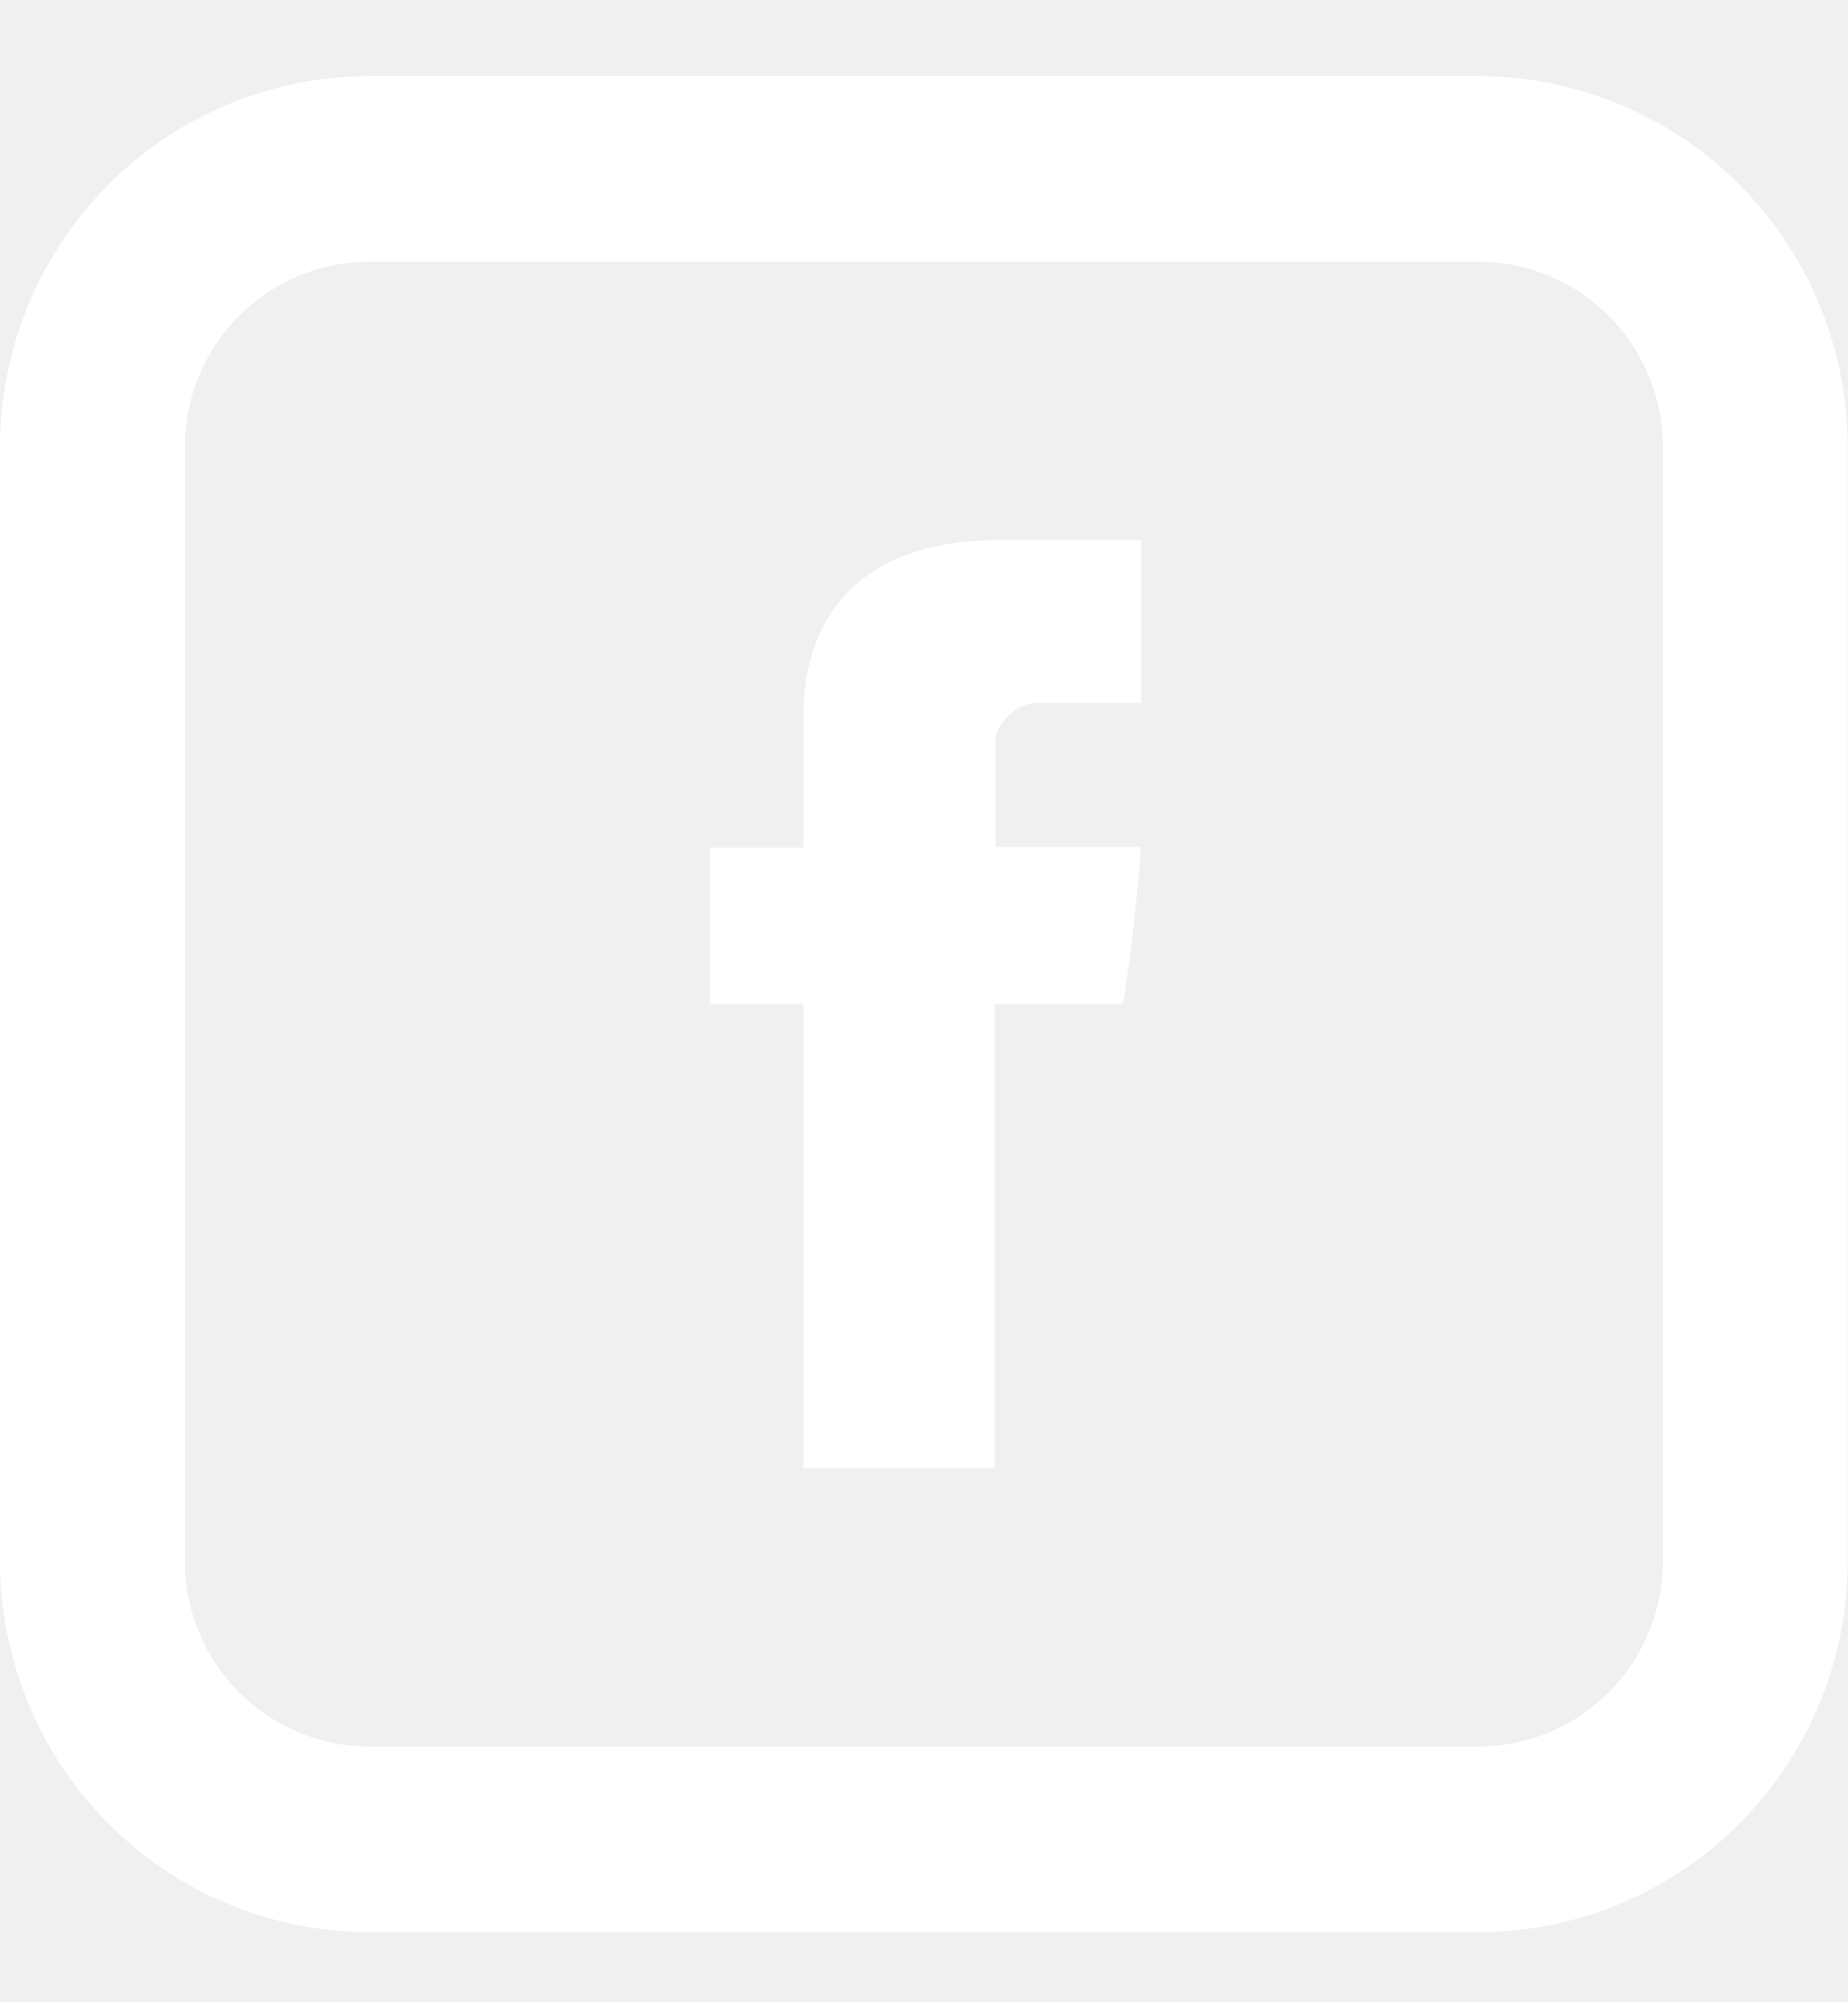
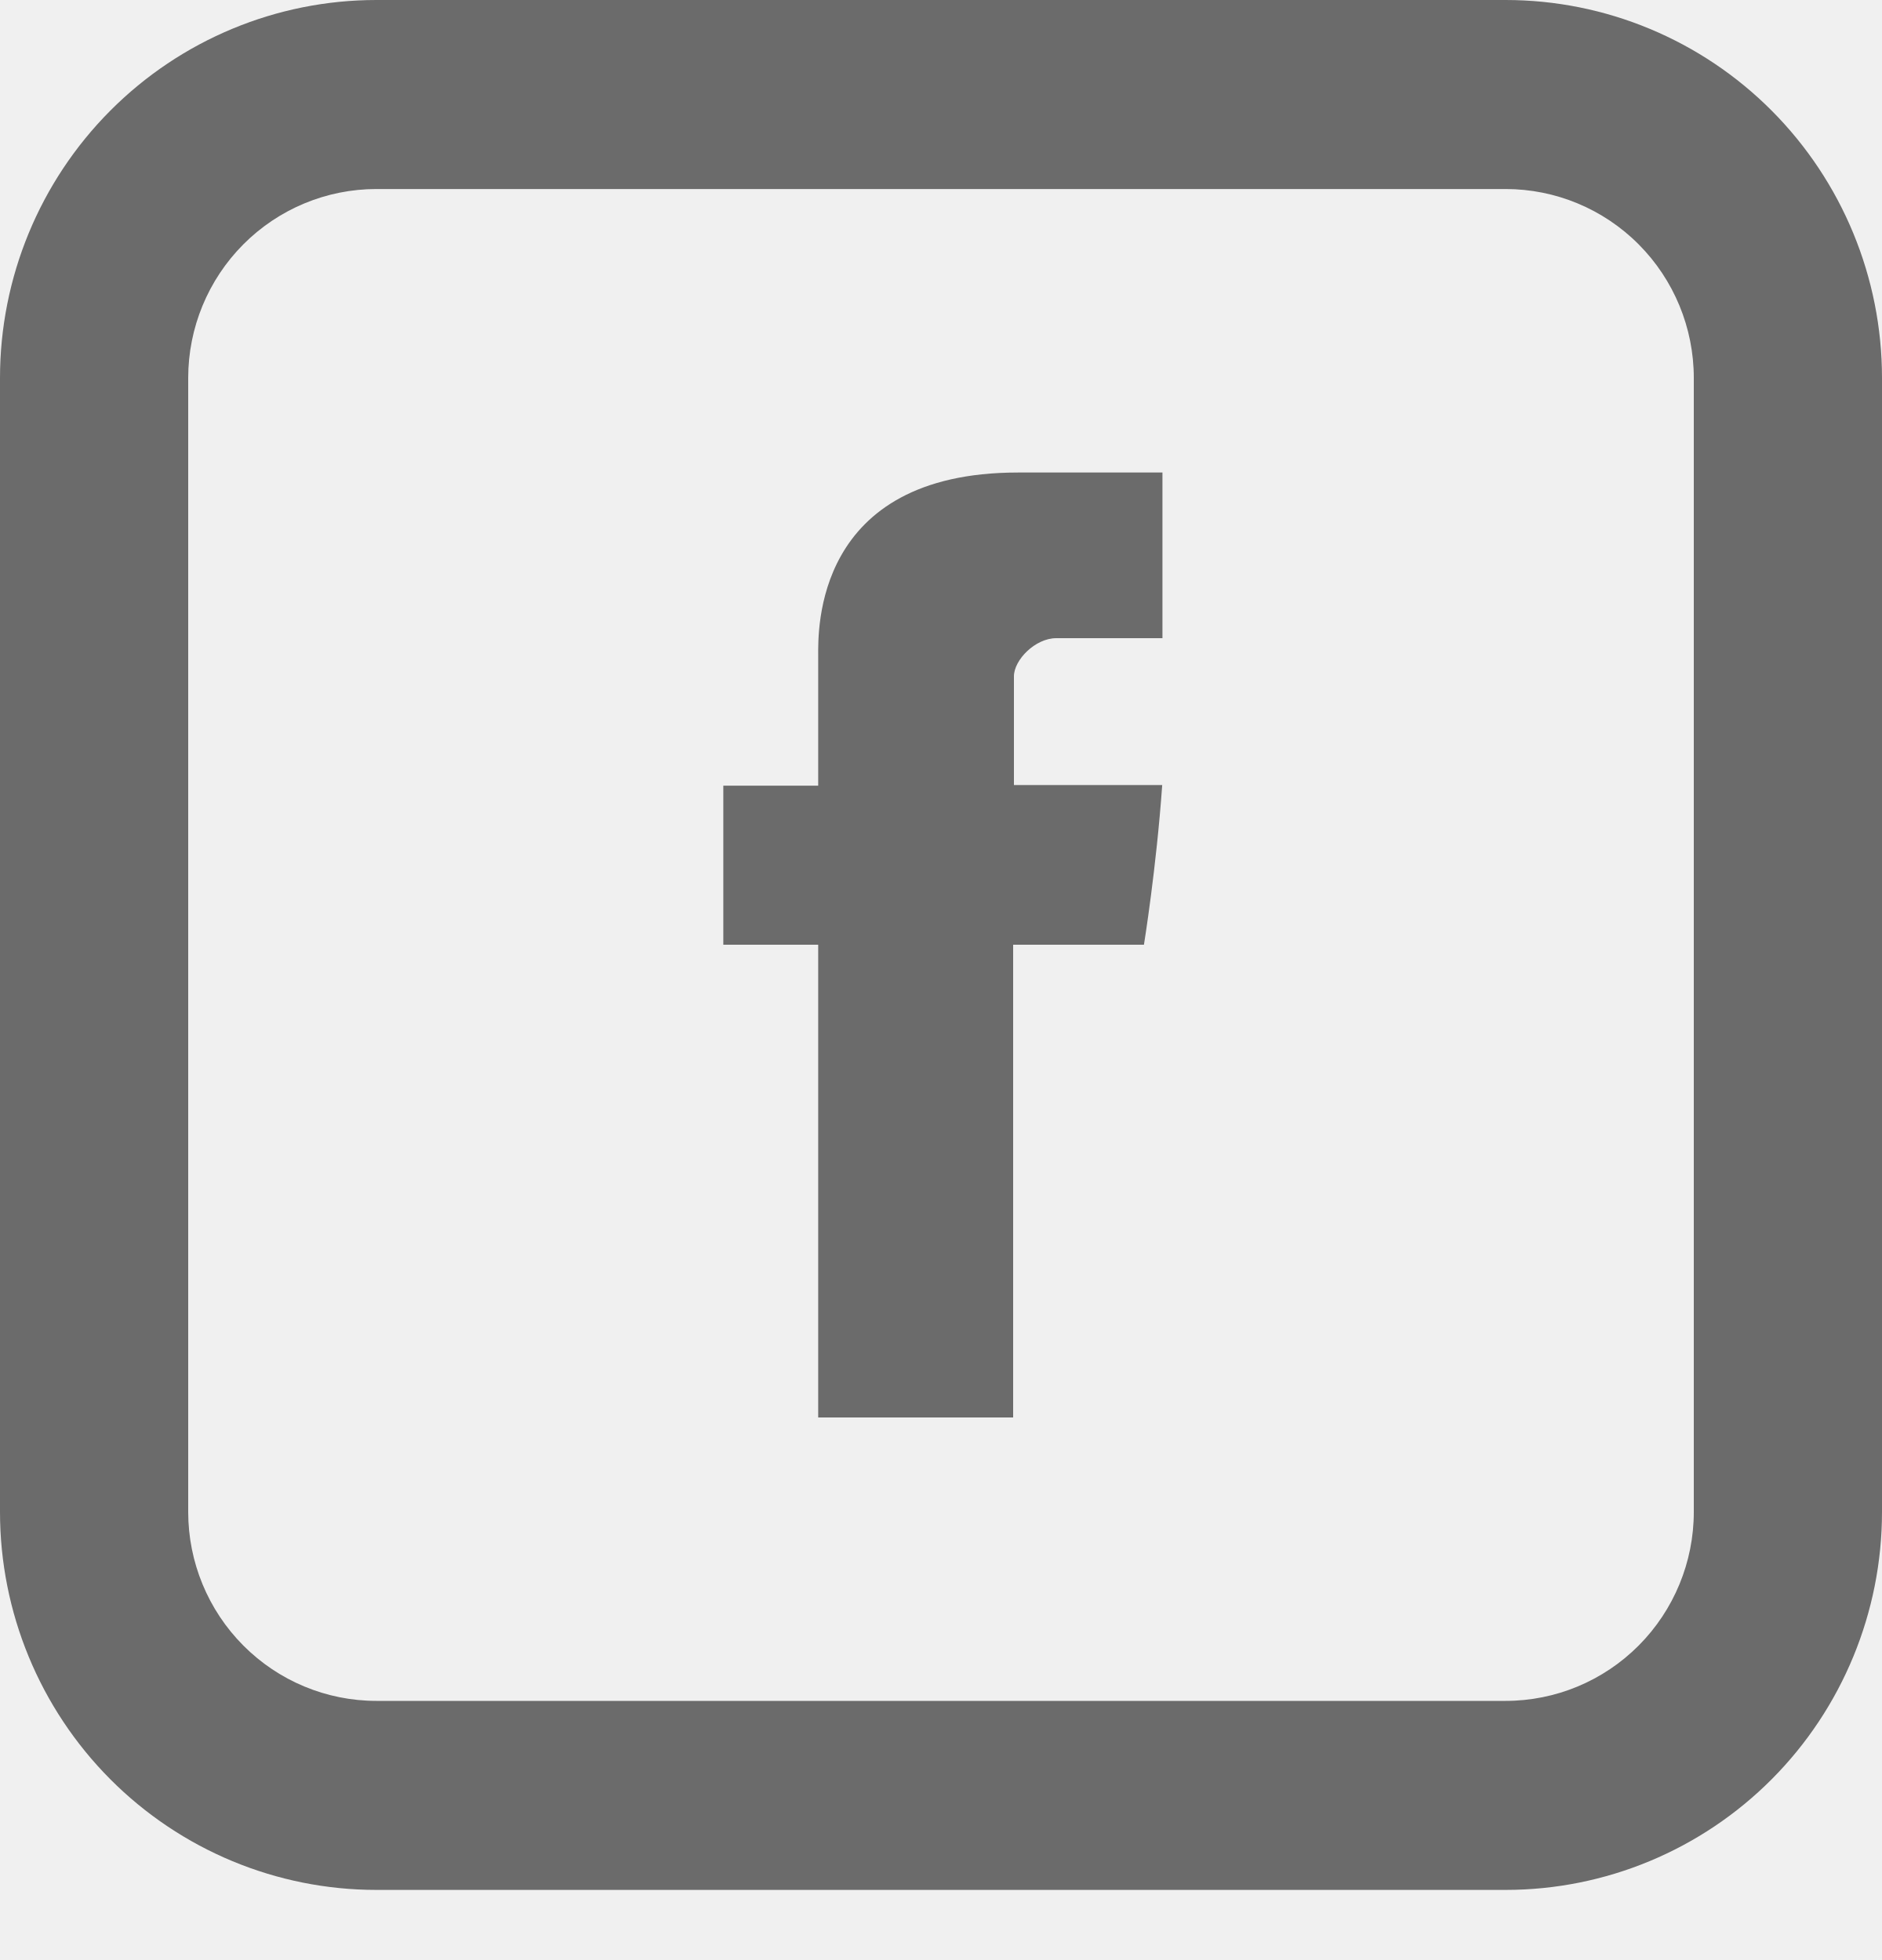
- <svg xmlns="http://www.w3.org/2000/svg" width="24" height="26" viewBox="0 0 24 26" fill="none">
-   <path d="M10.434 9.349V11.009H9.224V13.037H10.434V19.067H12.92V13.037H14.588C14.588 13.037 14.746 12.065 14.821 11H12.93V9.614C12.93 9.406 13.201 9.127 13.47 9.127H14.824V7.014H12.982C10.373 7.014 10.434 9.045 10.434 9.349Z" fill="white" />
-   <path d="M4.8 3.398C4.163 3.398 3.553 3.652 3.103 4.104C2.653 4.556 2.4 5.17 2.4 5.809V20.272C2.4 20.912 2.653 21.525 3.103 21.977C3.553 22.429 4.163 22.683 4.8 22.683H19.2C19.837 22.683 20.447 22.429 20.897 21.977C21.347 21.525 21.6 20.912 21.6 20.272V5.809C21.6 5.17 21.347 4.556 20.897 4.104C20.447 3.652 19.837 3.398 19.2 3.398H4.8ZM4.8 0.988H19.2C20.473 0.988 21.694 1.496 22.594 2.4C23.494 3.304 24 4.53 24 5.809V20.272C24 21.551 23.494 22.777 22.594 23.681C21.694 24.586 20.473 25.093 19.2 25.093H4.8C3.527 25.093 2.306 24.586 1.406 23.681C0.506 22.777 0 21.551 0 20.272V5.809C0 4.53 0.506 3.304 1.406 2.4C2.306 1.496 3.527 0.988 4.8 0.988Z" fill="white" />
+ <svg xmlns="http://www.w3.org/2000/svg" width="24" height="25" viewBox="0 0 24 25" fill="none">
+   <path d="M10.434 8.361V10.021H9.224V12.05H10.434V18.08H12.92V12.05H14.588C14.588 12.05 14.746 11.077 14.821 10.013H12.93V8.627C12.93 8.418 13.201 8.14 13.47 8.14H14.824V6.027H12.982C10.373 6.027 10.434 8.058 10.434 8.361Z" fill="#6B6B6B" />
+   <path d="M4.8 2.411C4.163 2.411 3.553 2.665 3.103 3.117C2.653 3.569 2.4 4.182 2.4 4.821V19.285C2.4 19.924 2.653 20.537 3.103 20.989C3.553 21.441 4.163 21.695 4.8 21.695H19.2C19.837 21.695 20.447 21.441 20.897 20.989C21.347 20.537 21.6 19.924 21.6 19.285V4.821C21.6 4.182 21.347 3.569 20.897 3.117C20.447 2.665 19.837 2.411 19.2 2.411H4.8ZM4.8 0H19.2C20.473 0 21.694 0.508 22.594 1.412C23.494 2.316 24 3.542 24 4.821V19.285C24 20.563 23.494 21.79 22.594 22.694C21.694 23.598 20.473 24.106 19.2 24.106H4.8C3.527 24.106 2.306 23.598 1.406 22.694C0.506 21.79 0 20.563 0 19.285V4.821C0 3.542 0.506 2.316 1.406 1.412C2.306 0.508 3.527 0 4.8 0Z" fill="#6B6B6B" />
</svg>
